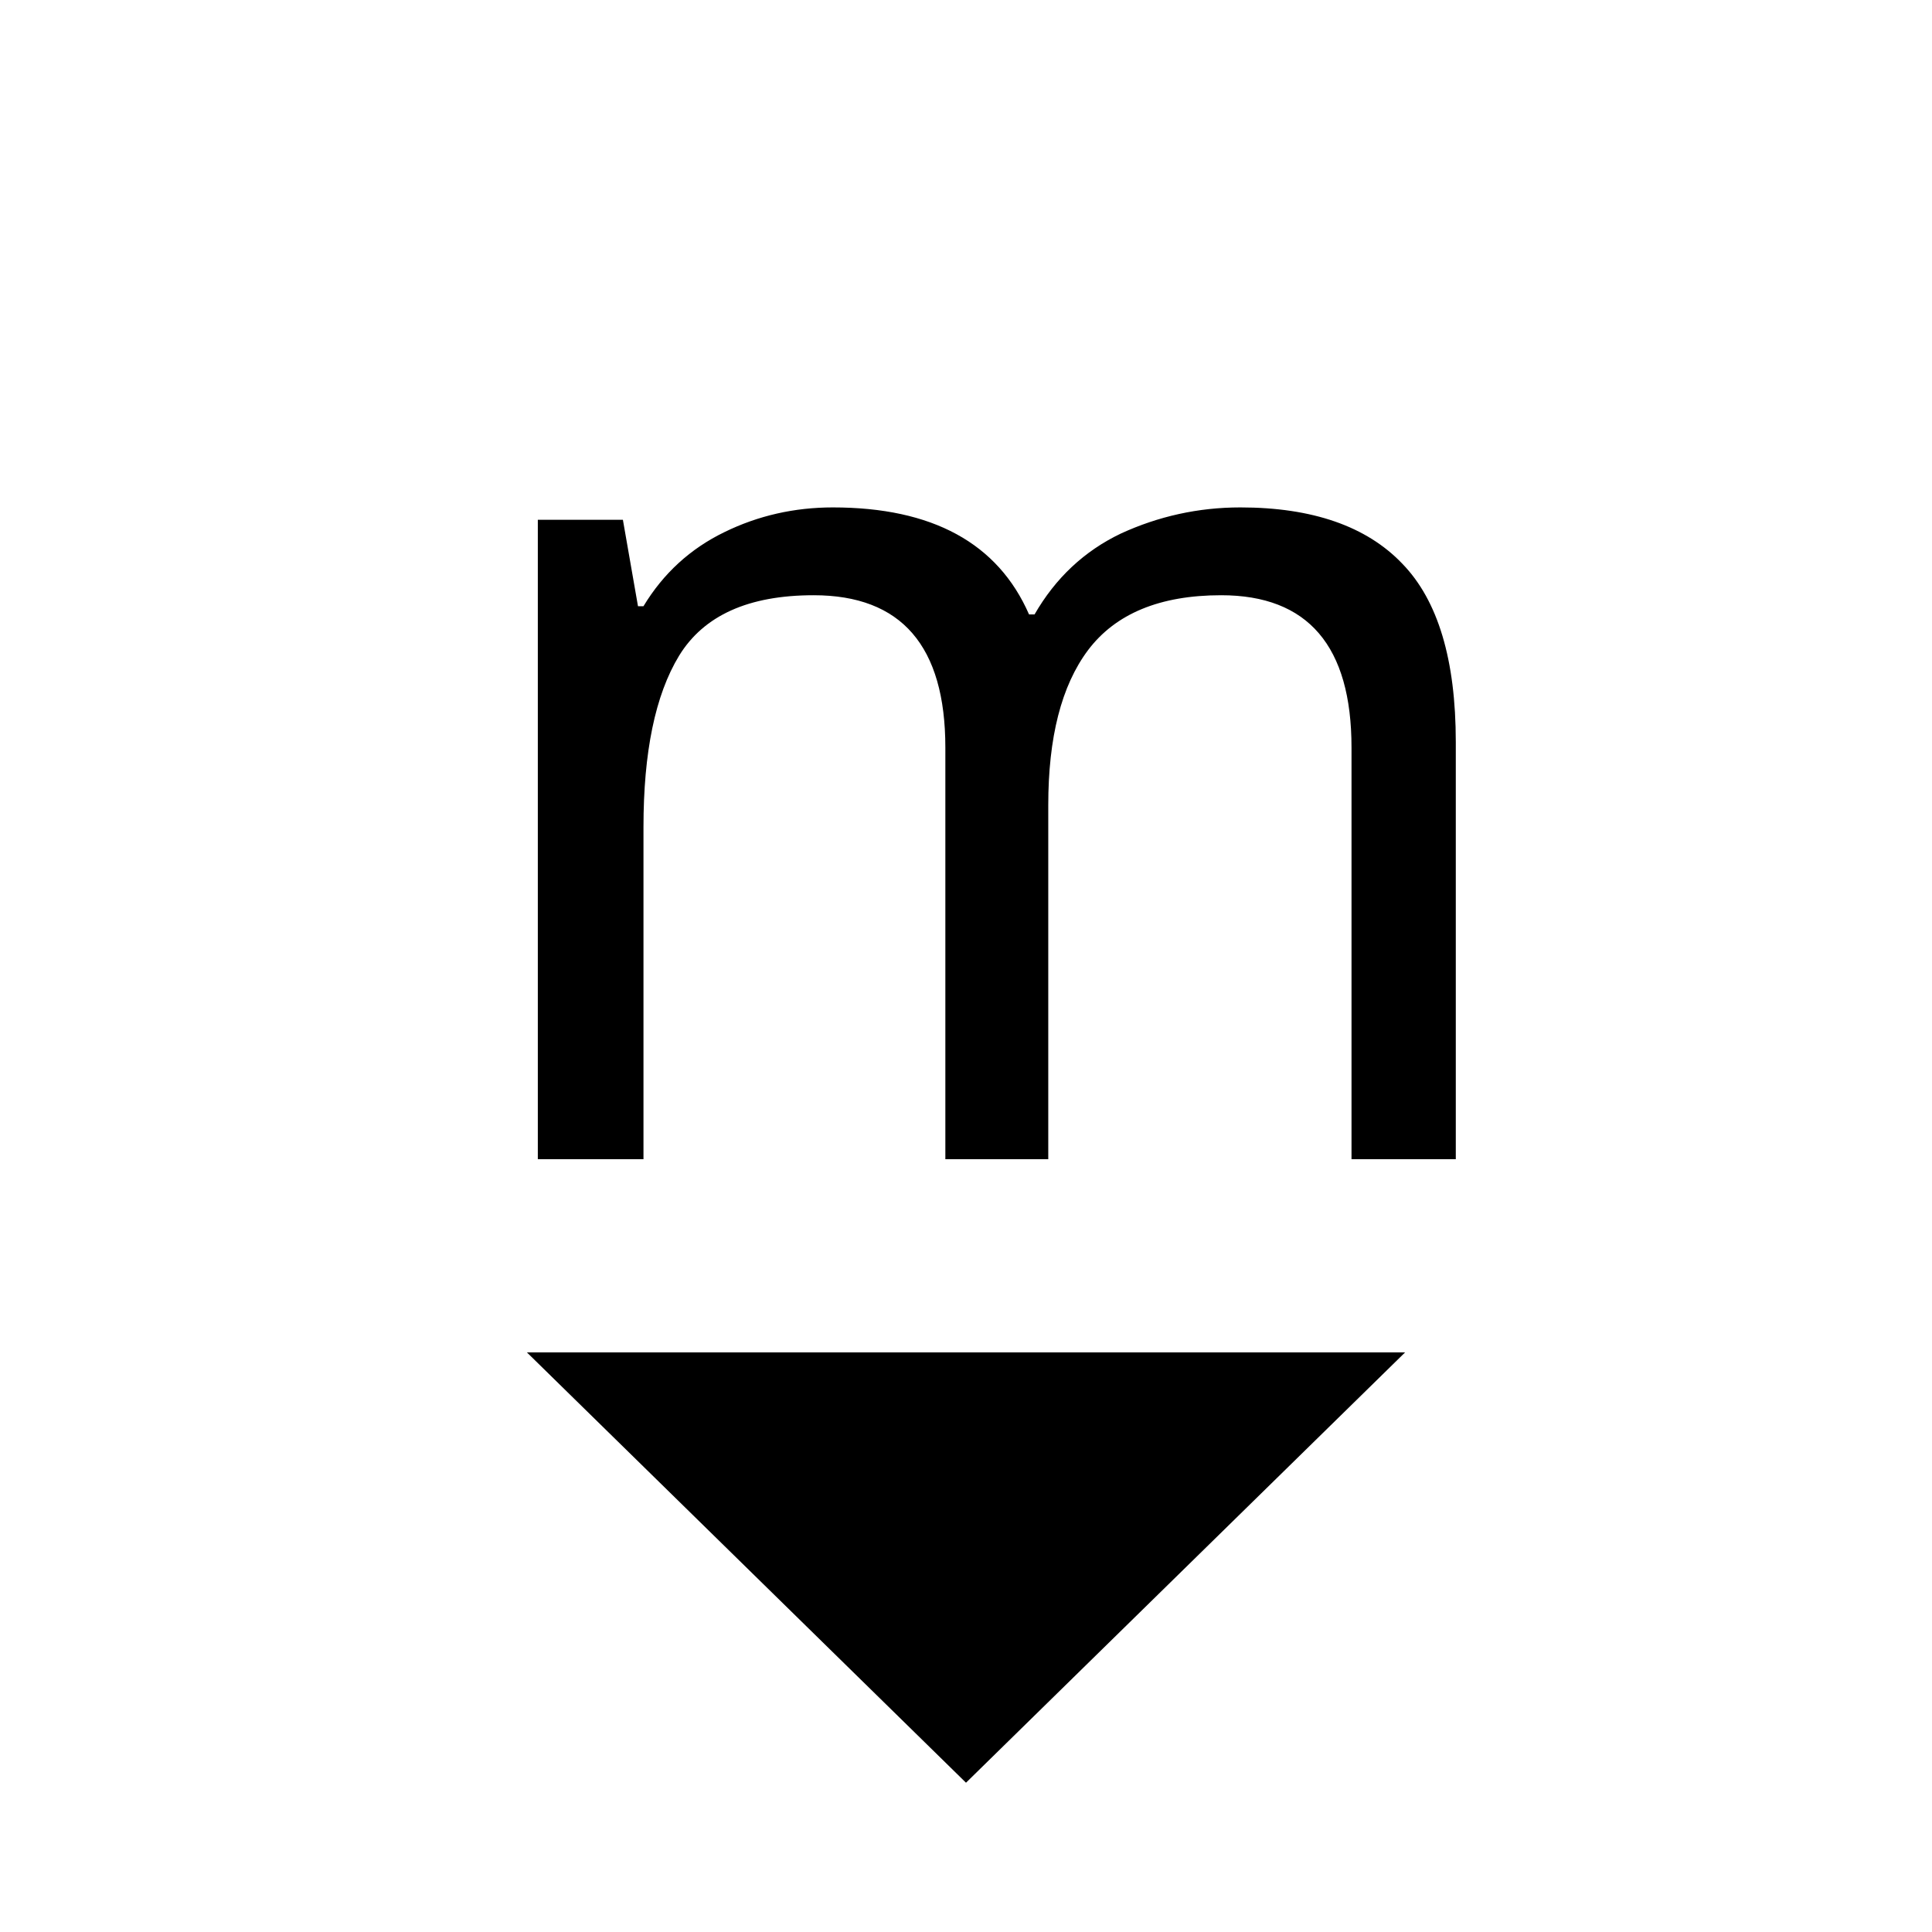
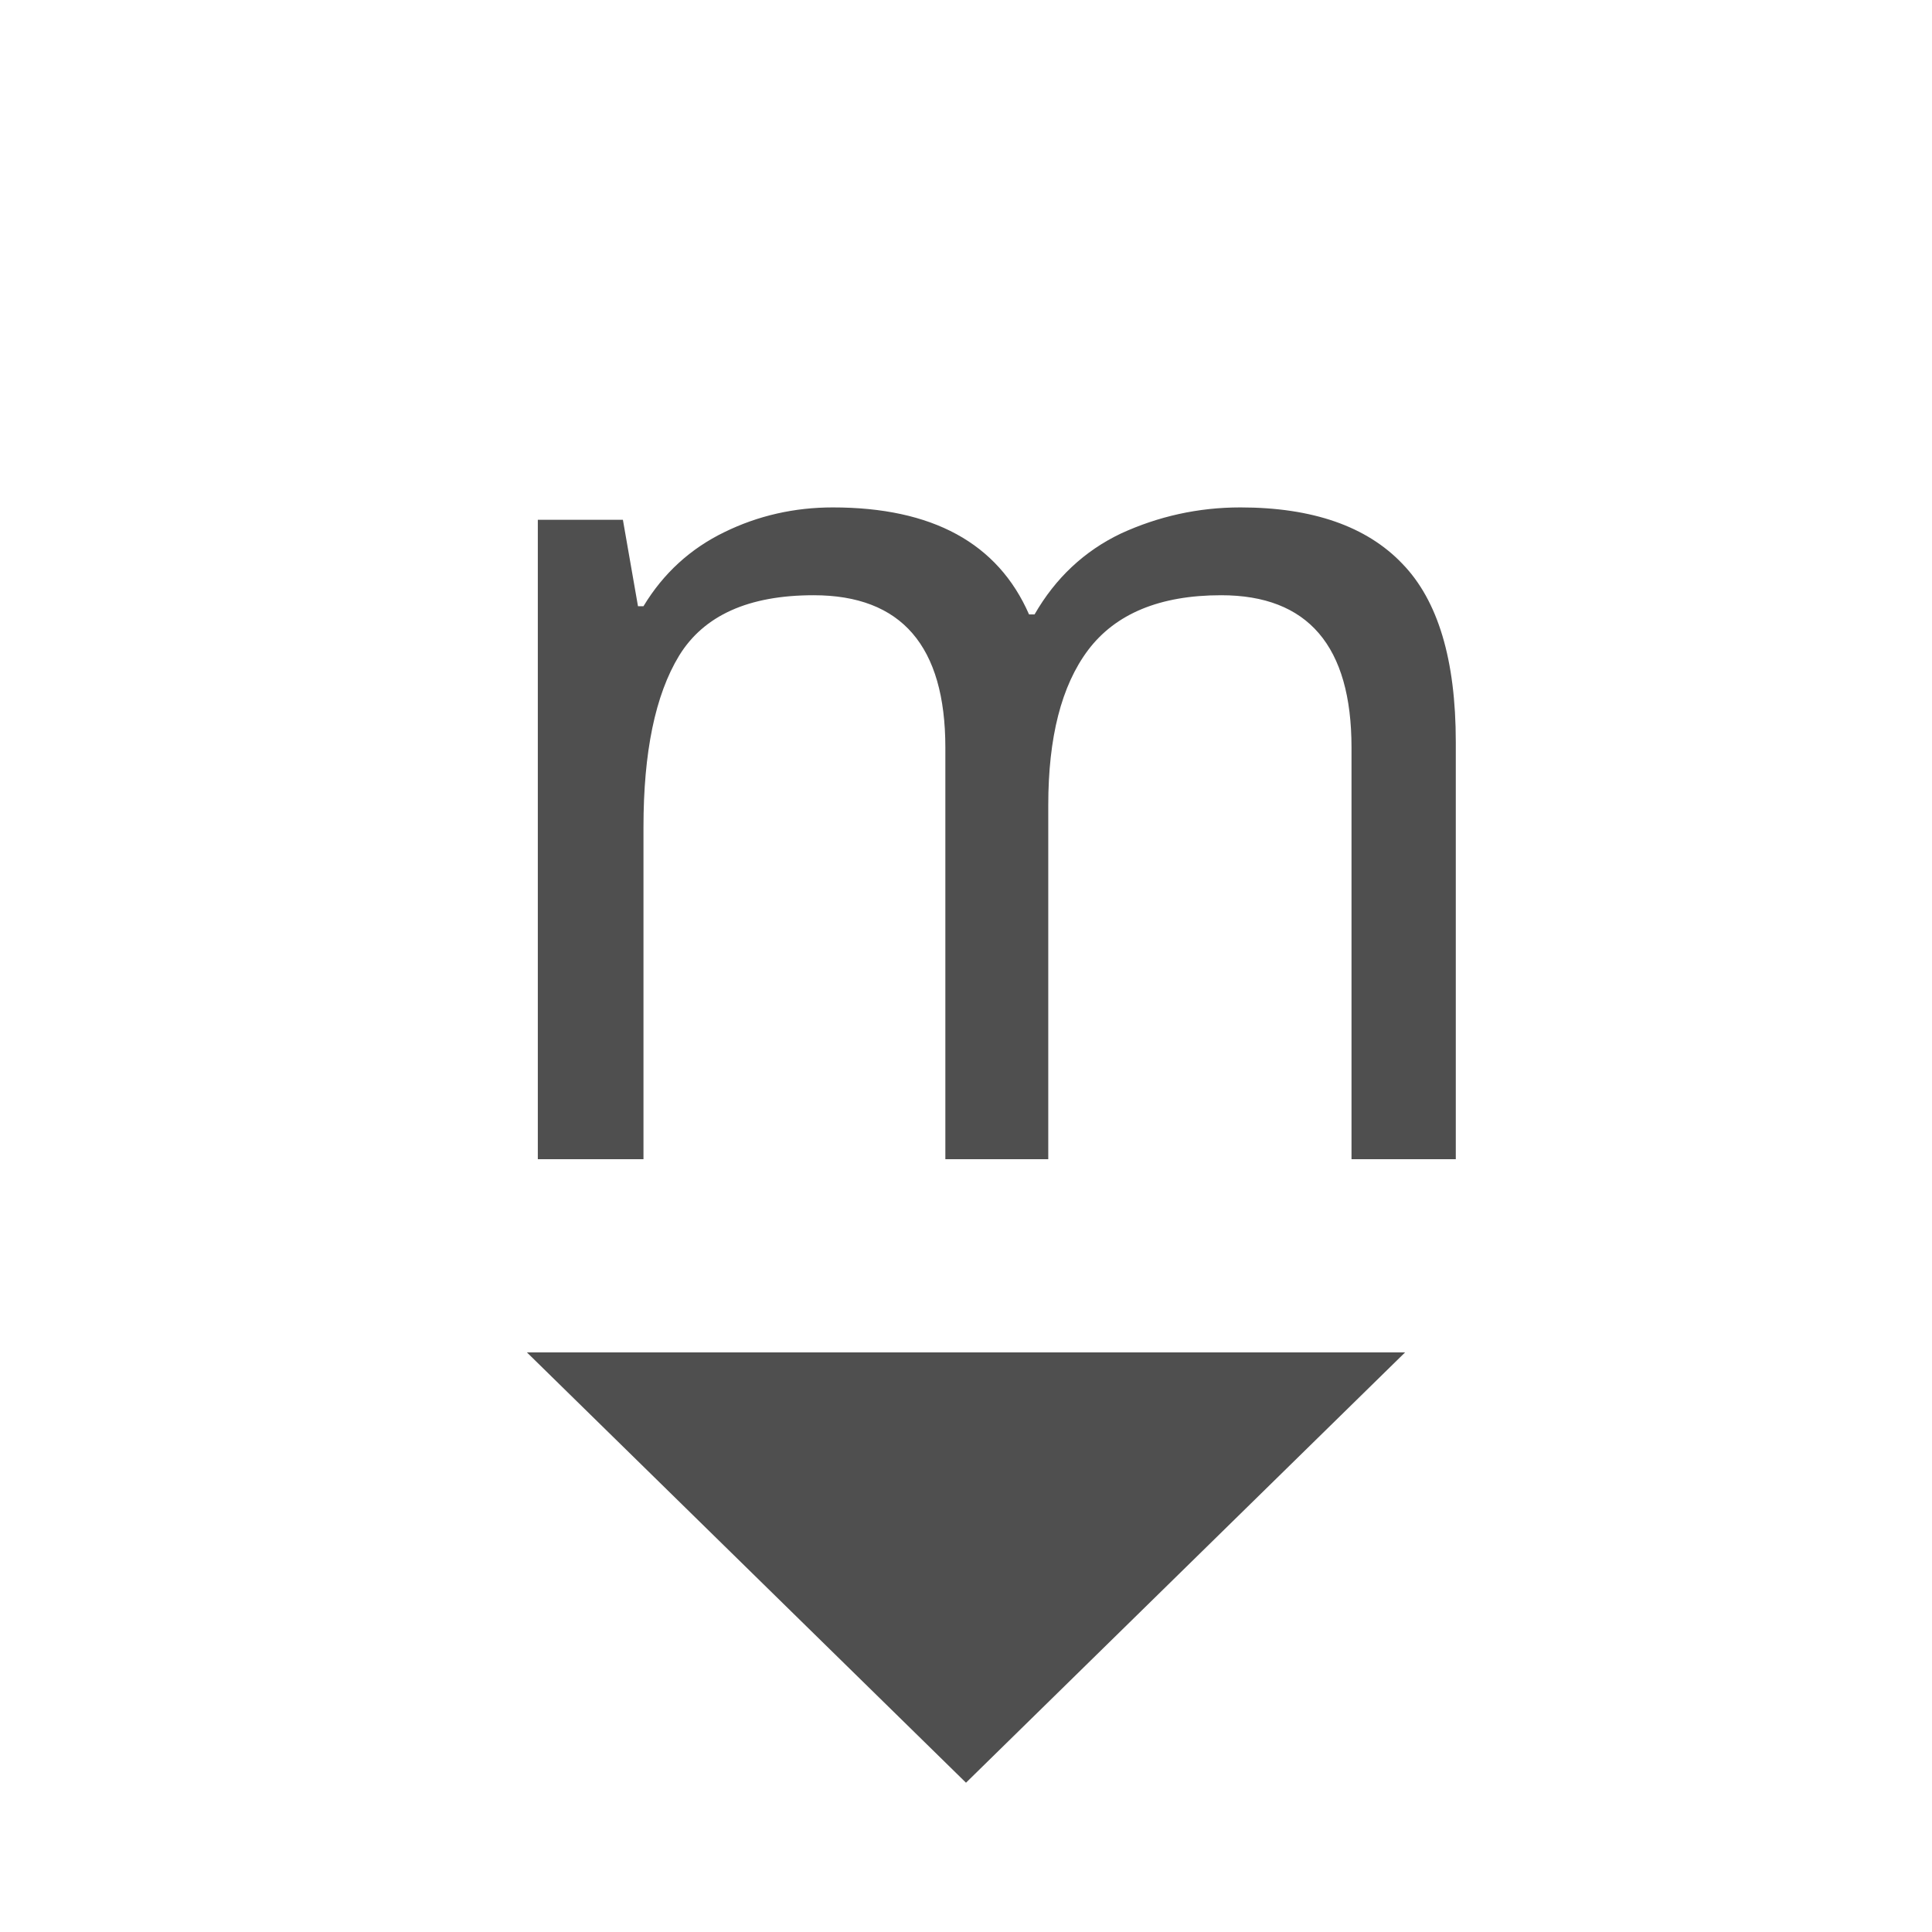
<svg xmlns="http://www.w3.org/2000/svg" version="1.1" id="Layer_1" x="0px" y="0px" viewBox="0 0 22 22" style="enable-background:new 0 0 22 22;" xml:space="preserve">
  <style type="text/css">
	.st0{display:none;}
	.st1{display:inline;}
	.st2{fill:none;stroke:#9E9E9E;stroke-width:2.000000e-02;stroke-miterlimit:10;}
	.st3{fill:none;}
	.st4{font-family:'ArialMT';}
	.st5{font-size:12px;}
- 	.st6{font-family:'ClearSans-Bold';}
- 	.st7{font-size:13.59px;}
+ 	.st6{fill:#4F4F4F;}
+ 	.st7{font-family:'ClearSans-Bold';}
+ 	.st8{font-size:13.59px;}
</style>
  <g id="Layer_1_1_" class="st0">
    <g class="st1">
      <line class="st2" x1="11" y1="0" x2="11" y2="22" />
      <path class="st2" d="M21.5,11" />
      <path class="st2" d="M0.4,11" />
      <line class="st2" x1="0" y1="22" x2="22" y2="0" />
      <line class="st2" x1="11" y1="0" x2="22" y2="11" />
      <line class="st2" x1="0" y1="11" x2="11" y2="22" />
      <line class="st2" x1="22" y1="11" x2="11" y2="22" />
      <line class="st2" x1="11" y1="0" x2="0" y2="11" />
      <line class="st2" x1="14.3" y1="0" x2="14.3" y2="22" />
      <line class="st2" x1="7.7" y1="0" x2="7.7" y2="22" />
      <line class="st2" x1="3.3" y1="0" x2="3.3" y2="22" />
      <line class="st2" x1="18.7" y1="0" x2="18.7" y2="22" />
      <line class="st2" x1="22" y1="11" x2="0" y2="11" />
      <line class="st2" x1="22" y1="14.3" x2="0" y2="14.3" />
      <line class="st2" x1="22" y1="7.7" x2="0" y2="7.7" />
      <line class="st2" x1="22" y1="3.3" x2="0" y2="3.3" />
      <line class="st2" x1="22" y1="18.7" x2="0" y2="18.7" />
      <line class="st2" x1="2.2" y1="0" x2="2.2" y2="22" />
      <line class="st2" x1="19.8" y1="0" x2="19.8" y2="22" />
      <line class="st2" x1="0" y1="19.8" x2="22" y2="19.8" />
      <line class="st2" x1="0" y1="2.2" x2="22" y2="2.2" />
      <line class="st2" x1="17.6" y1="0" x2="17.6" y2="22" />
      <line class="st2" x1="11" y1="1.6" x2="20.3" y2="11" />
      <line class="st2" x1="1.6" y1="11" x2="11" y2="20.3" />
      <line class="st2" x1="20.3" y1="11" x2="11" y2="20.3" />
      <line class="st2" x1="11" y1="1.6" x2="1.6" y2="11" />
      <line class="st2" x1="0" y1="0" x2="22" y2="22" />
      <line class="st2" x1="6.6" y1="0" x2="6.6" y2="22" />
      <line class="st2" x1="15.4" y1="0" x2="15.4" y2="22" />
      <line class="st2" x1="0" y1="15.4" x2="22" y2="15.4" />
      <line class="st2" x1="0" y1="6.6" x2="22" y2="6.6" />
      <line class="st2" x1="20.9" y1="22" x2="0" y2="1.1" />
      <line class="st2" x1="1.1" y1="0" x2="22" y2="20.9" />
      <path class="st2" d="M22,22" />
      <path class="st2" d="M0,0" />
      <line class="st2" x1="0" y1="20.9" x2="20.9" y2="0" />
      <line class="st2" x1="22" y1="1.1" x2="1.1" y2="22" />
      <line class="st2" x1="4.4" y1="0" x2="4.4" y2="22" />
      <line class="st2" x1="22" y1="17.6" x2="0" y2="17.6" />
      <path id="SVGID_x5F_1_x5F_" class="st3" d="M22,4.4H0" />
      <text class="st4 st5">  </text>
      <text transform="matrix(1 0 0 1 4.2539 4.4)" class="st4 st5"> </text>
      <text class="st4 st5"> </text>
-       <rect x="7.9" y="7.9" transform="matrix(0.7071 -0.7071 0.7071 0.7071 -4.5563 10.9998)" class="st2" width="6.2" height="6.2" />
+       <rect x="7.9" y="7.9" transform="matrix(0.7071 -0.7071 0.7071 0.7071 -4.5562 10.9999)" class="st2" width="6.2" height="6.2" />
      <line class="st2" x1="0" y1="16.5" x2="22" y2="16.5" />
      <line class="st2" x1="16.5" y1="22" x2="16.5" y2="0" />
      <line class="st2" x1="5.5" y1="22" x2="5.5" y2="0" />
      <line class="st2" x1="22" y1="5.5" x2="0" y2="5.5" />
      <line class="st2" x1="12.1" y1="0" x2="12.1" y2="22" />
      <line class="st2" x1="13.2" y1="0" x2="13.2" y2="22" />
      <line class="st2" x1="8.8" y1="22" x2="8.8" y2="0" />
      <line class="st2" x1="9.9" y1="22" x2="9.9" y2="0" />
      <line class="st2" x1="0" y1="7.7" x2="22" y2="7.7" />
      <line class="st2" x1="0" y1="14.3" x2="22" y2="14.3" />
      <line class="st2" x1="0" y1="9.9" x2="22" y2="9.9" />
      <line class="st2" x1="0" y1="8.8" x2="22" y2="8.8" />
      <line class="st2" x1="22" y1="13.2" x2="0" y2="13.2" />
      <line class="st2" x1="22" y1="12.1" x2="0" y2="12.1" />
      <line class="st2" x1="1.1" y1="0" x2="1.1" y2="22" />
      <line class="st2" x1="20.9" y1="0" x2="20.9" y2="22" />
      <line class="st2" x1="0" y1="1.1" x2="22" y2="1.1" />
      <line class="st2" x1="0" y1="20.9" x2="22" y2="20.9" />
    </g>
  </g>
  <g id="Layer_2">
-     <text transform="matrix(1 0 0 1 4.968 13.1999)" class="st6 st7">m</text>
-     <polygon points="6,15.4 11,20.3 16,15.4  " />
+     <text transform="matrix(1 0 0 1 4.968 13.1999)" class="st6 st7 st8">m</text>
+     <polygon class="st6" points="6,15.4 11,20.3 16,15.4  " />
  </g>
</svg>
